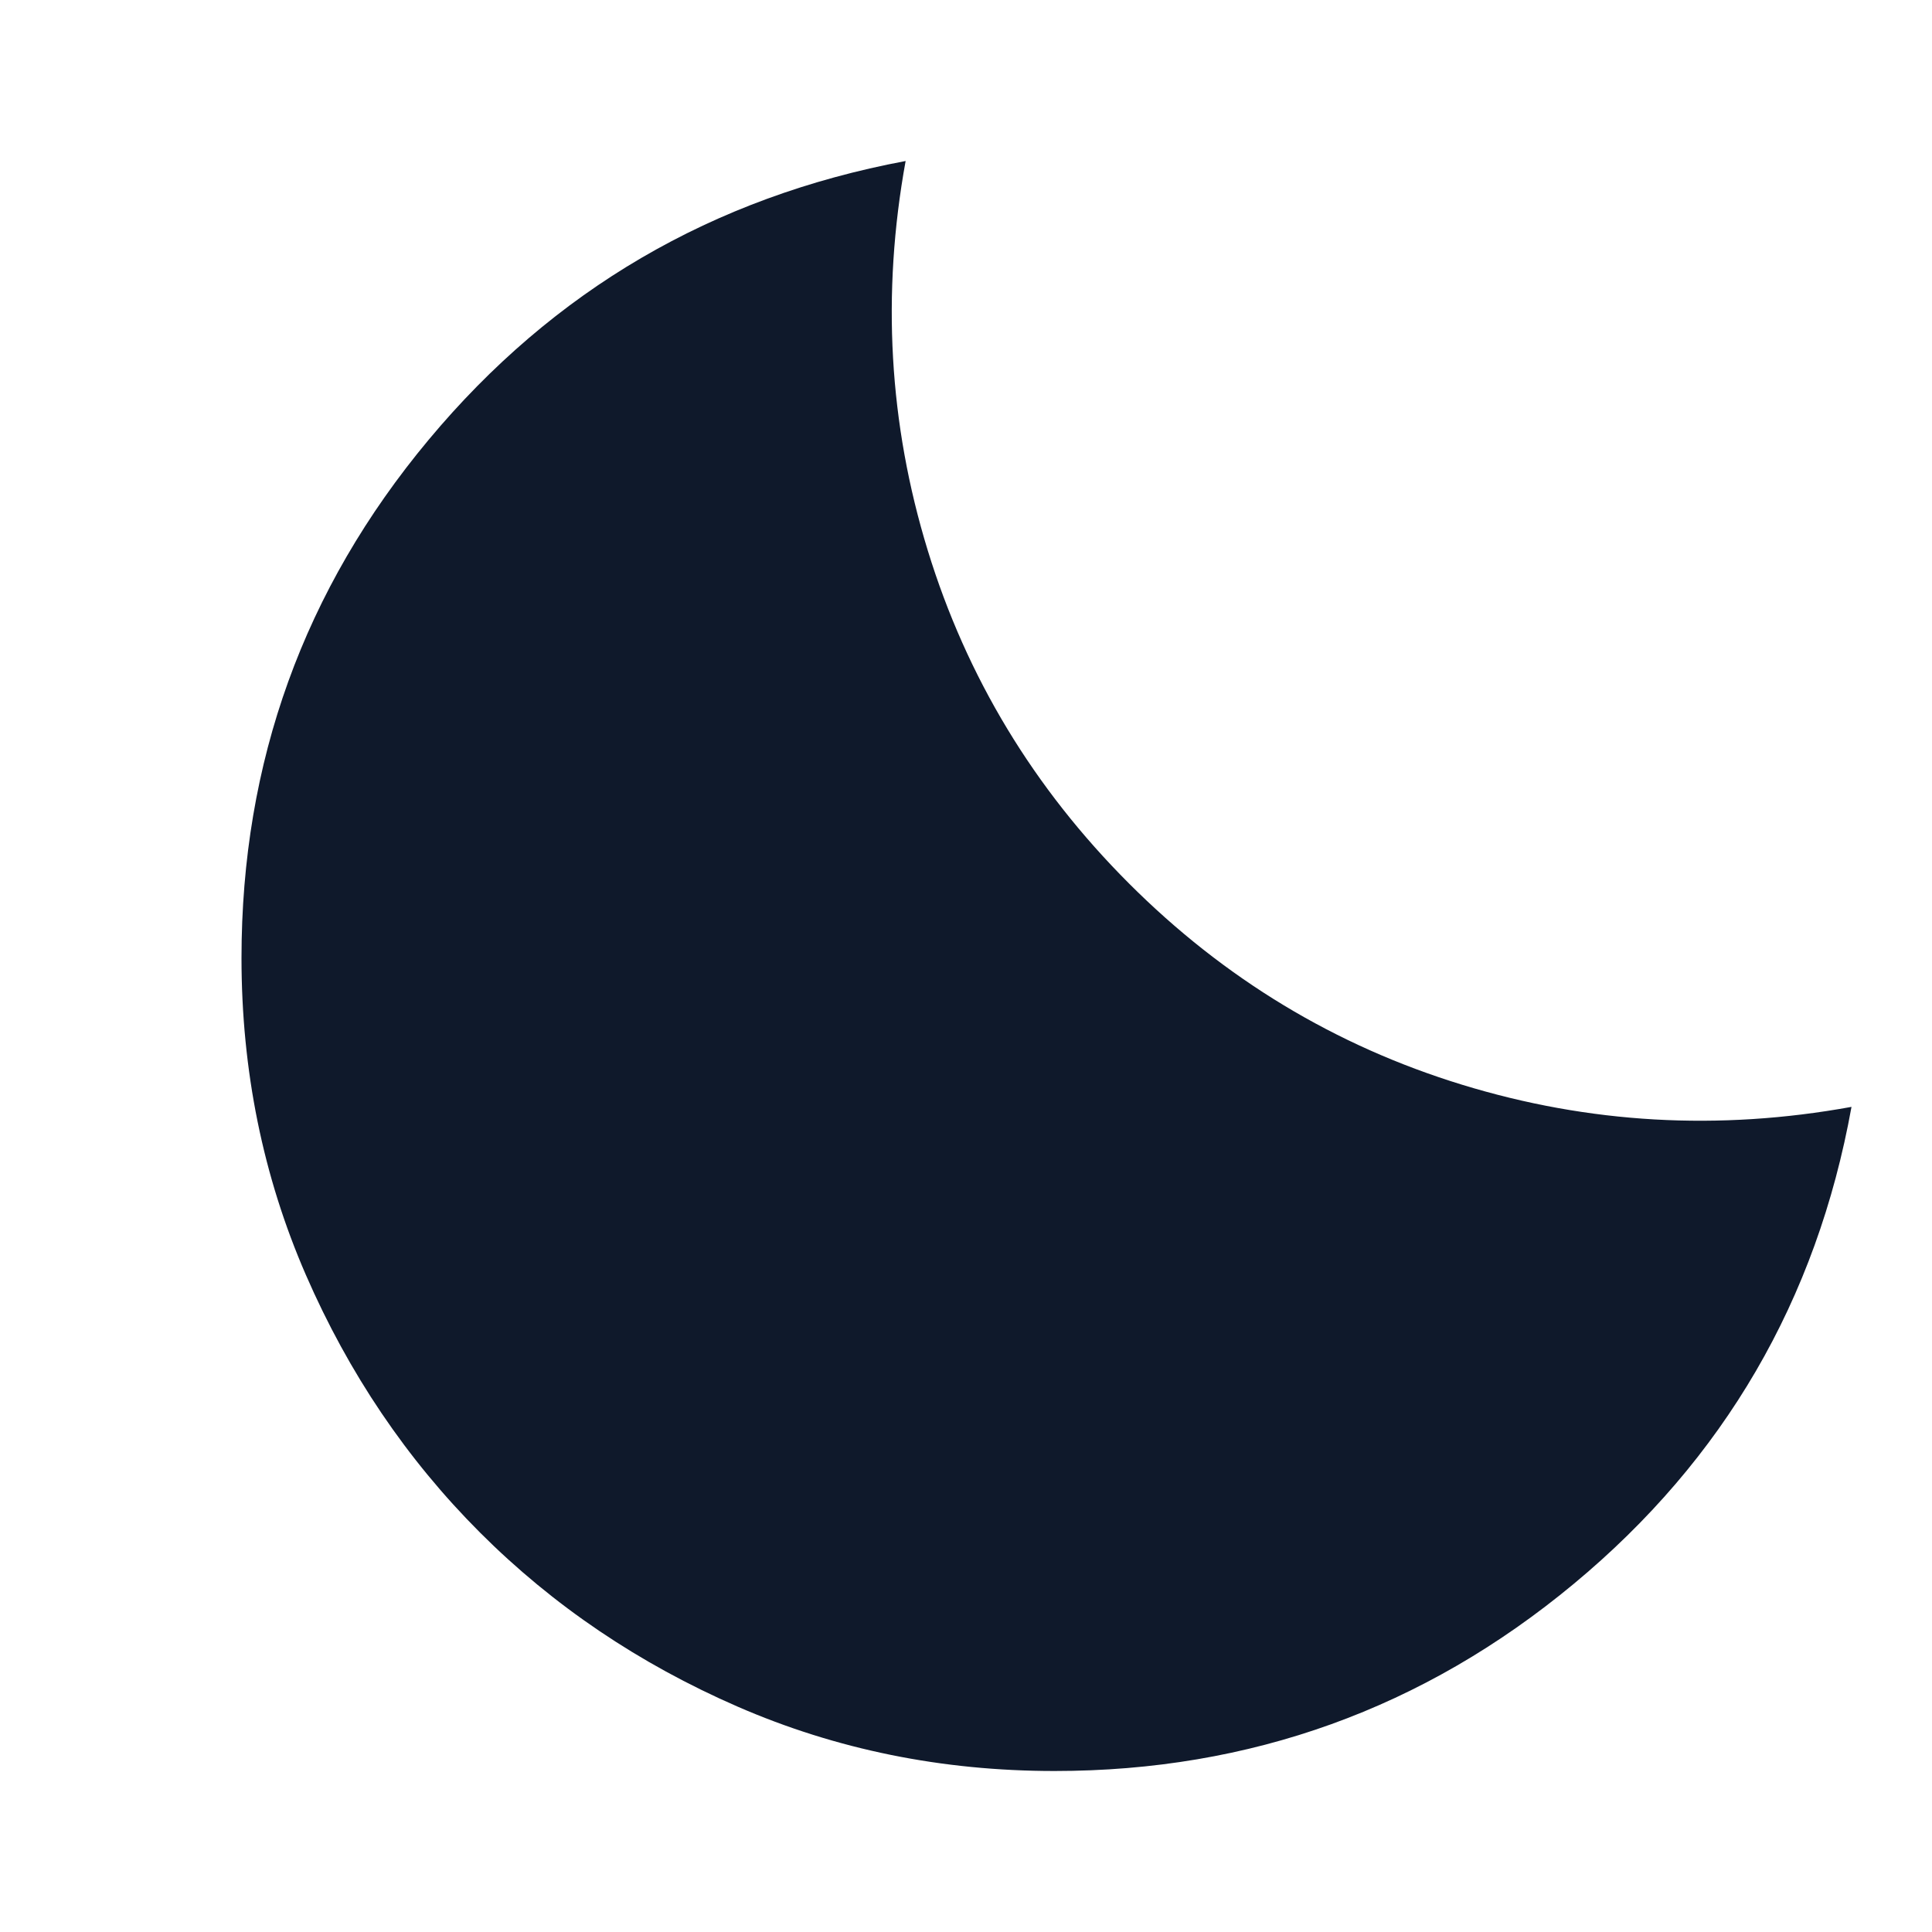
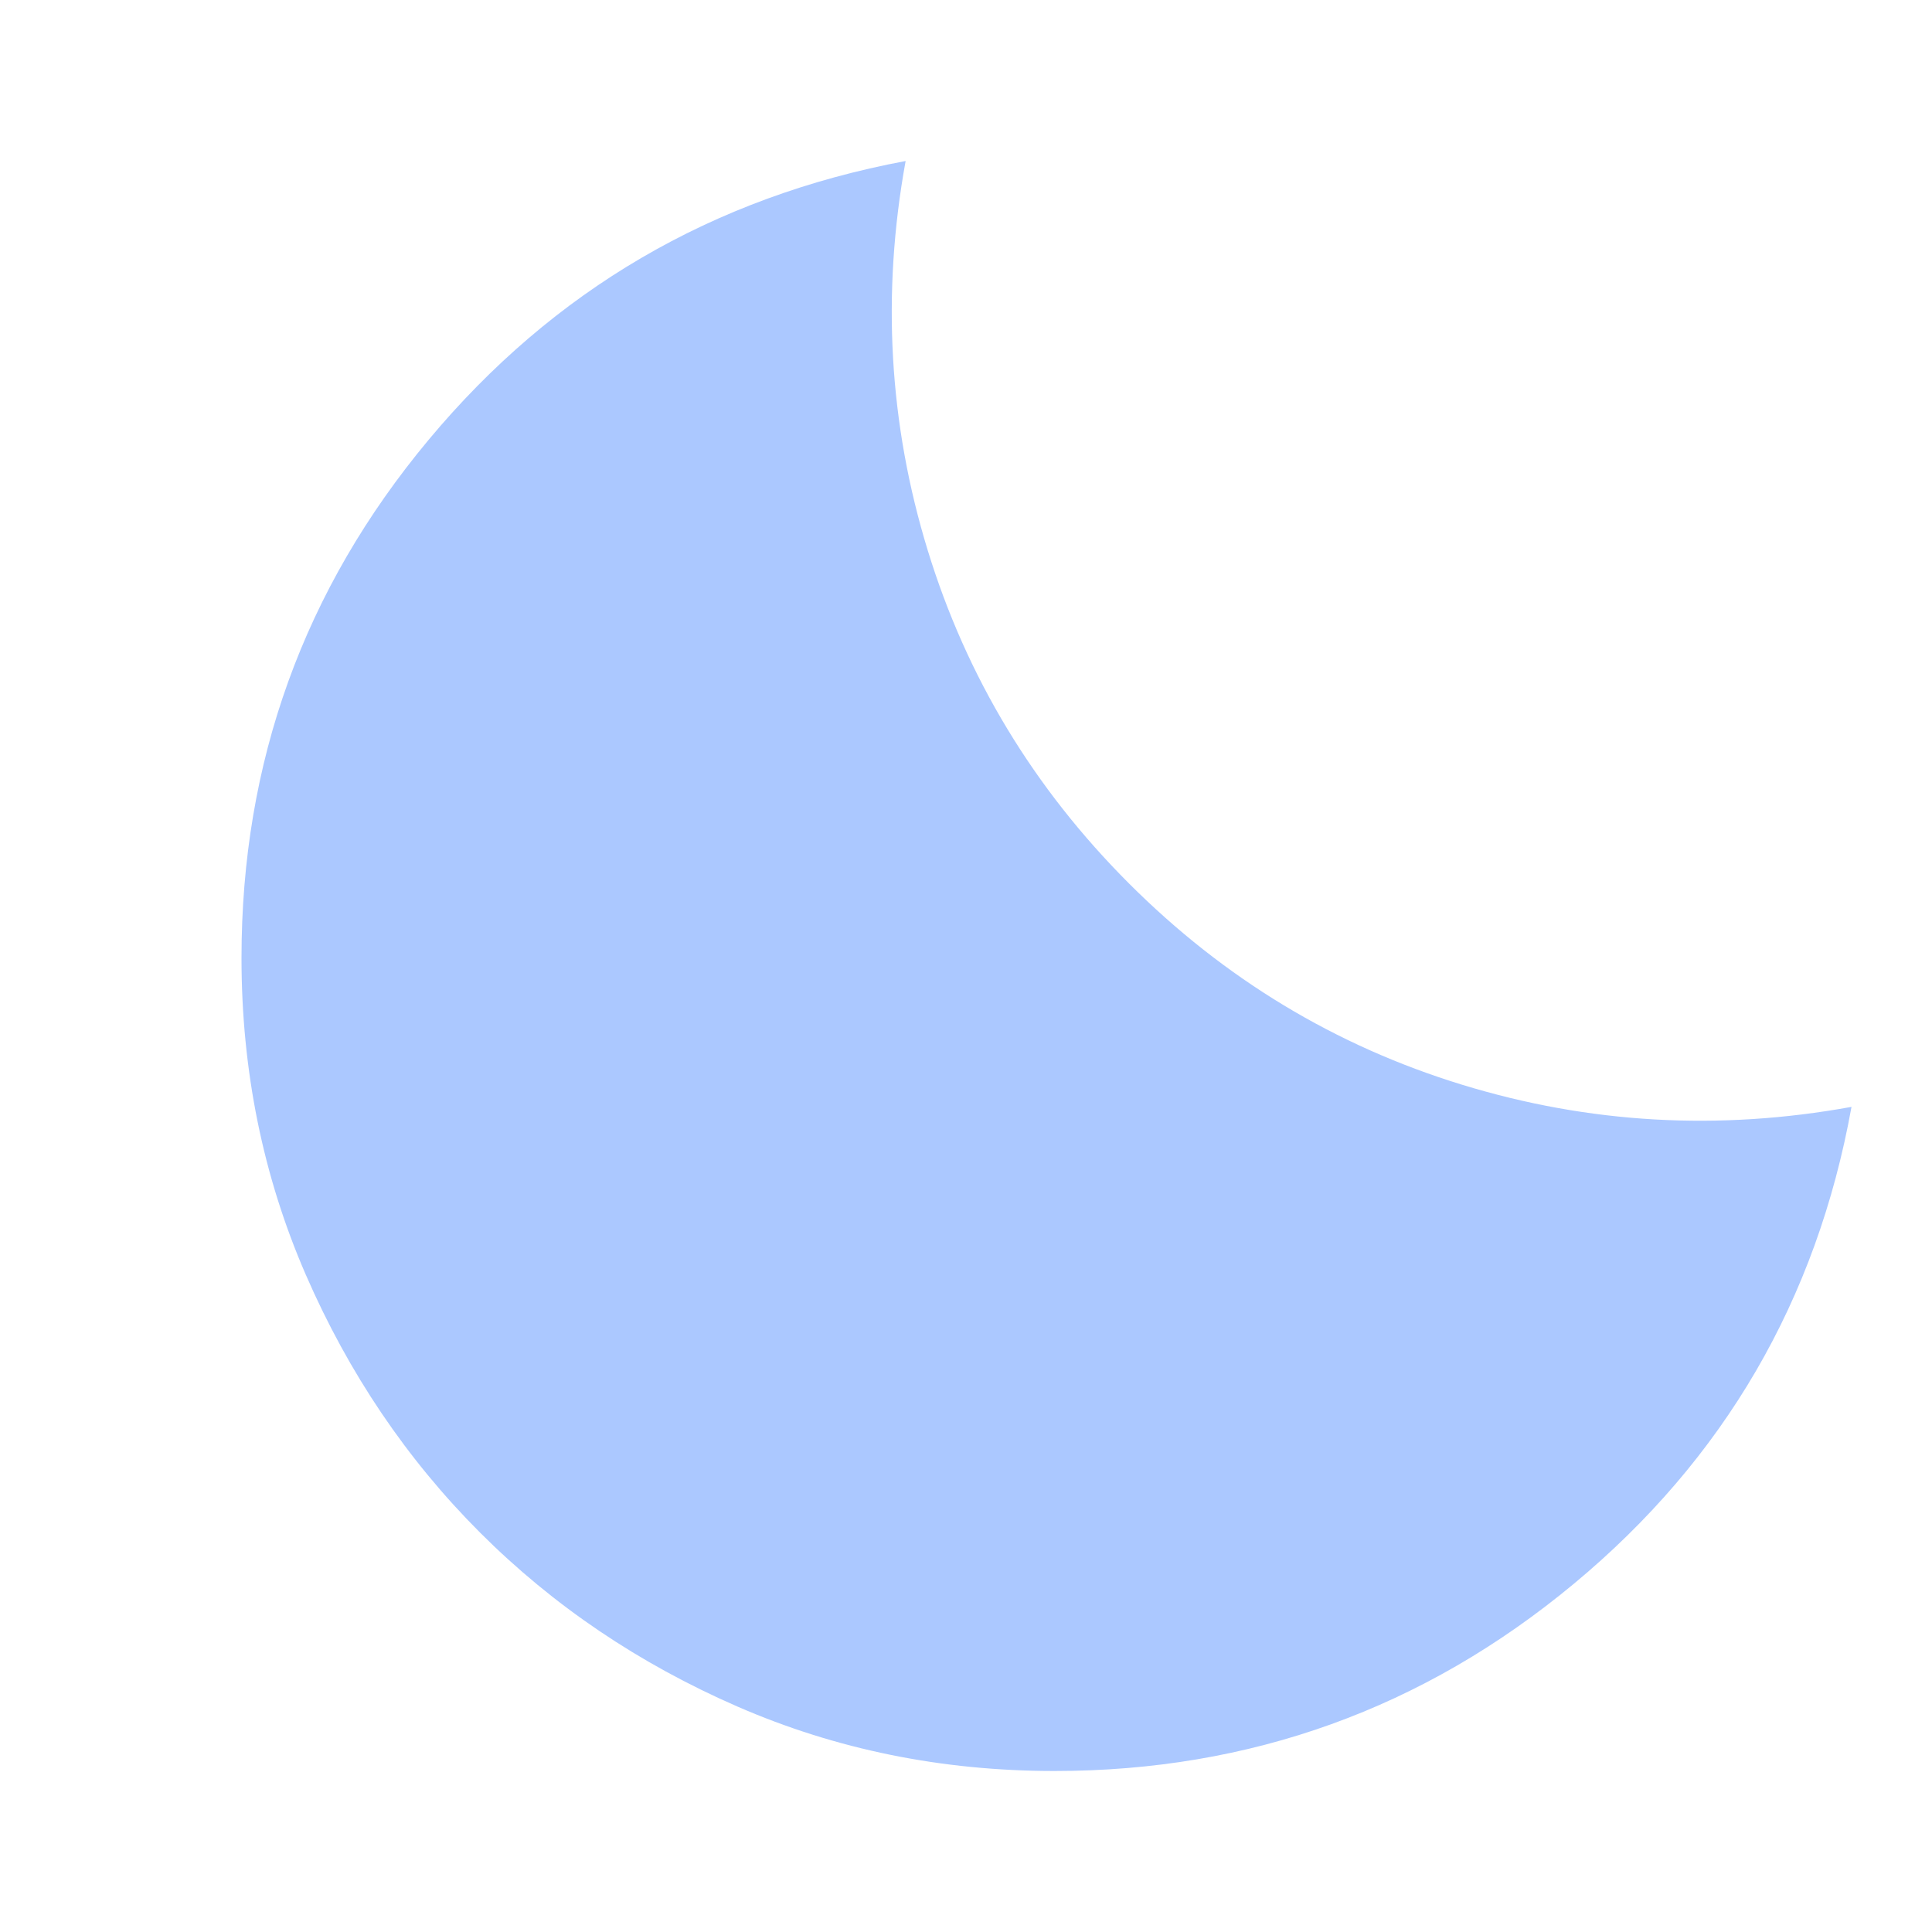
<svg xmlns="http://www.w3.org/2000/svg" width="24" height="24" viewBox="0 0 24 24" fill="none">
-   <path d="M13.1 22C11.7 22 10.387 21.733 9.162 21.2C7.938 20.667 6.871 19.946 5.963 19.038C5.054 18.129 4.333 17.062 3.8 15.838C3.267 14.613 3 13.3 3 11.9C3 9.467 3.775 7.321 5.325 5.463C6.875 3.604 8.85 2.45 11.25 2C10.95 3.65 11.042 5.263 11.525 6.838C12.008 8.412 12.842 9.792 14.025 10.975C15.208 12.158 16.587 12.992 18.163 13.475C19.738 13.958 21.35 14.05 23 13.75C22.567 16.15 21.417 18.125 19.55 19.675C17.683 21.225 15.533 22 13.1 22Z" fill="#0F192B" />
+   <path d="M13.1 22C11.7 22 10.387 21.733 9.162 21.2C7.938 20.667 6.871 19.946 5.963 19.038C5.054 18.129 4.333 17.062 3.8 15.838C3.267 14.613 3 13.3 3 11.9C3 9.467 3.775 7.321 5.325 5.463C6.875 3.604 8.85 2.45 11.25 2C10.95 3.65 11.042 5.263 11.525 6.838C12.008 8.412 12.842 9.792 14.025 10.975C15.208 12.158 16.587 12.992 18.163 13.475C19.738 13.958 21.35 14.05 23 13.75C22.567 16.15 21.417 18.125 19.55 19.675C17.683 21.225 15.533 22 13.1 22Z" fill="#ABC8FF" />
</svg>
